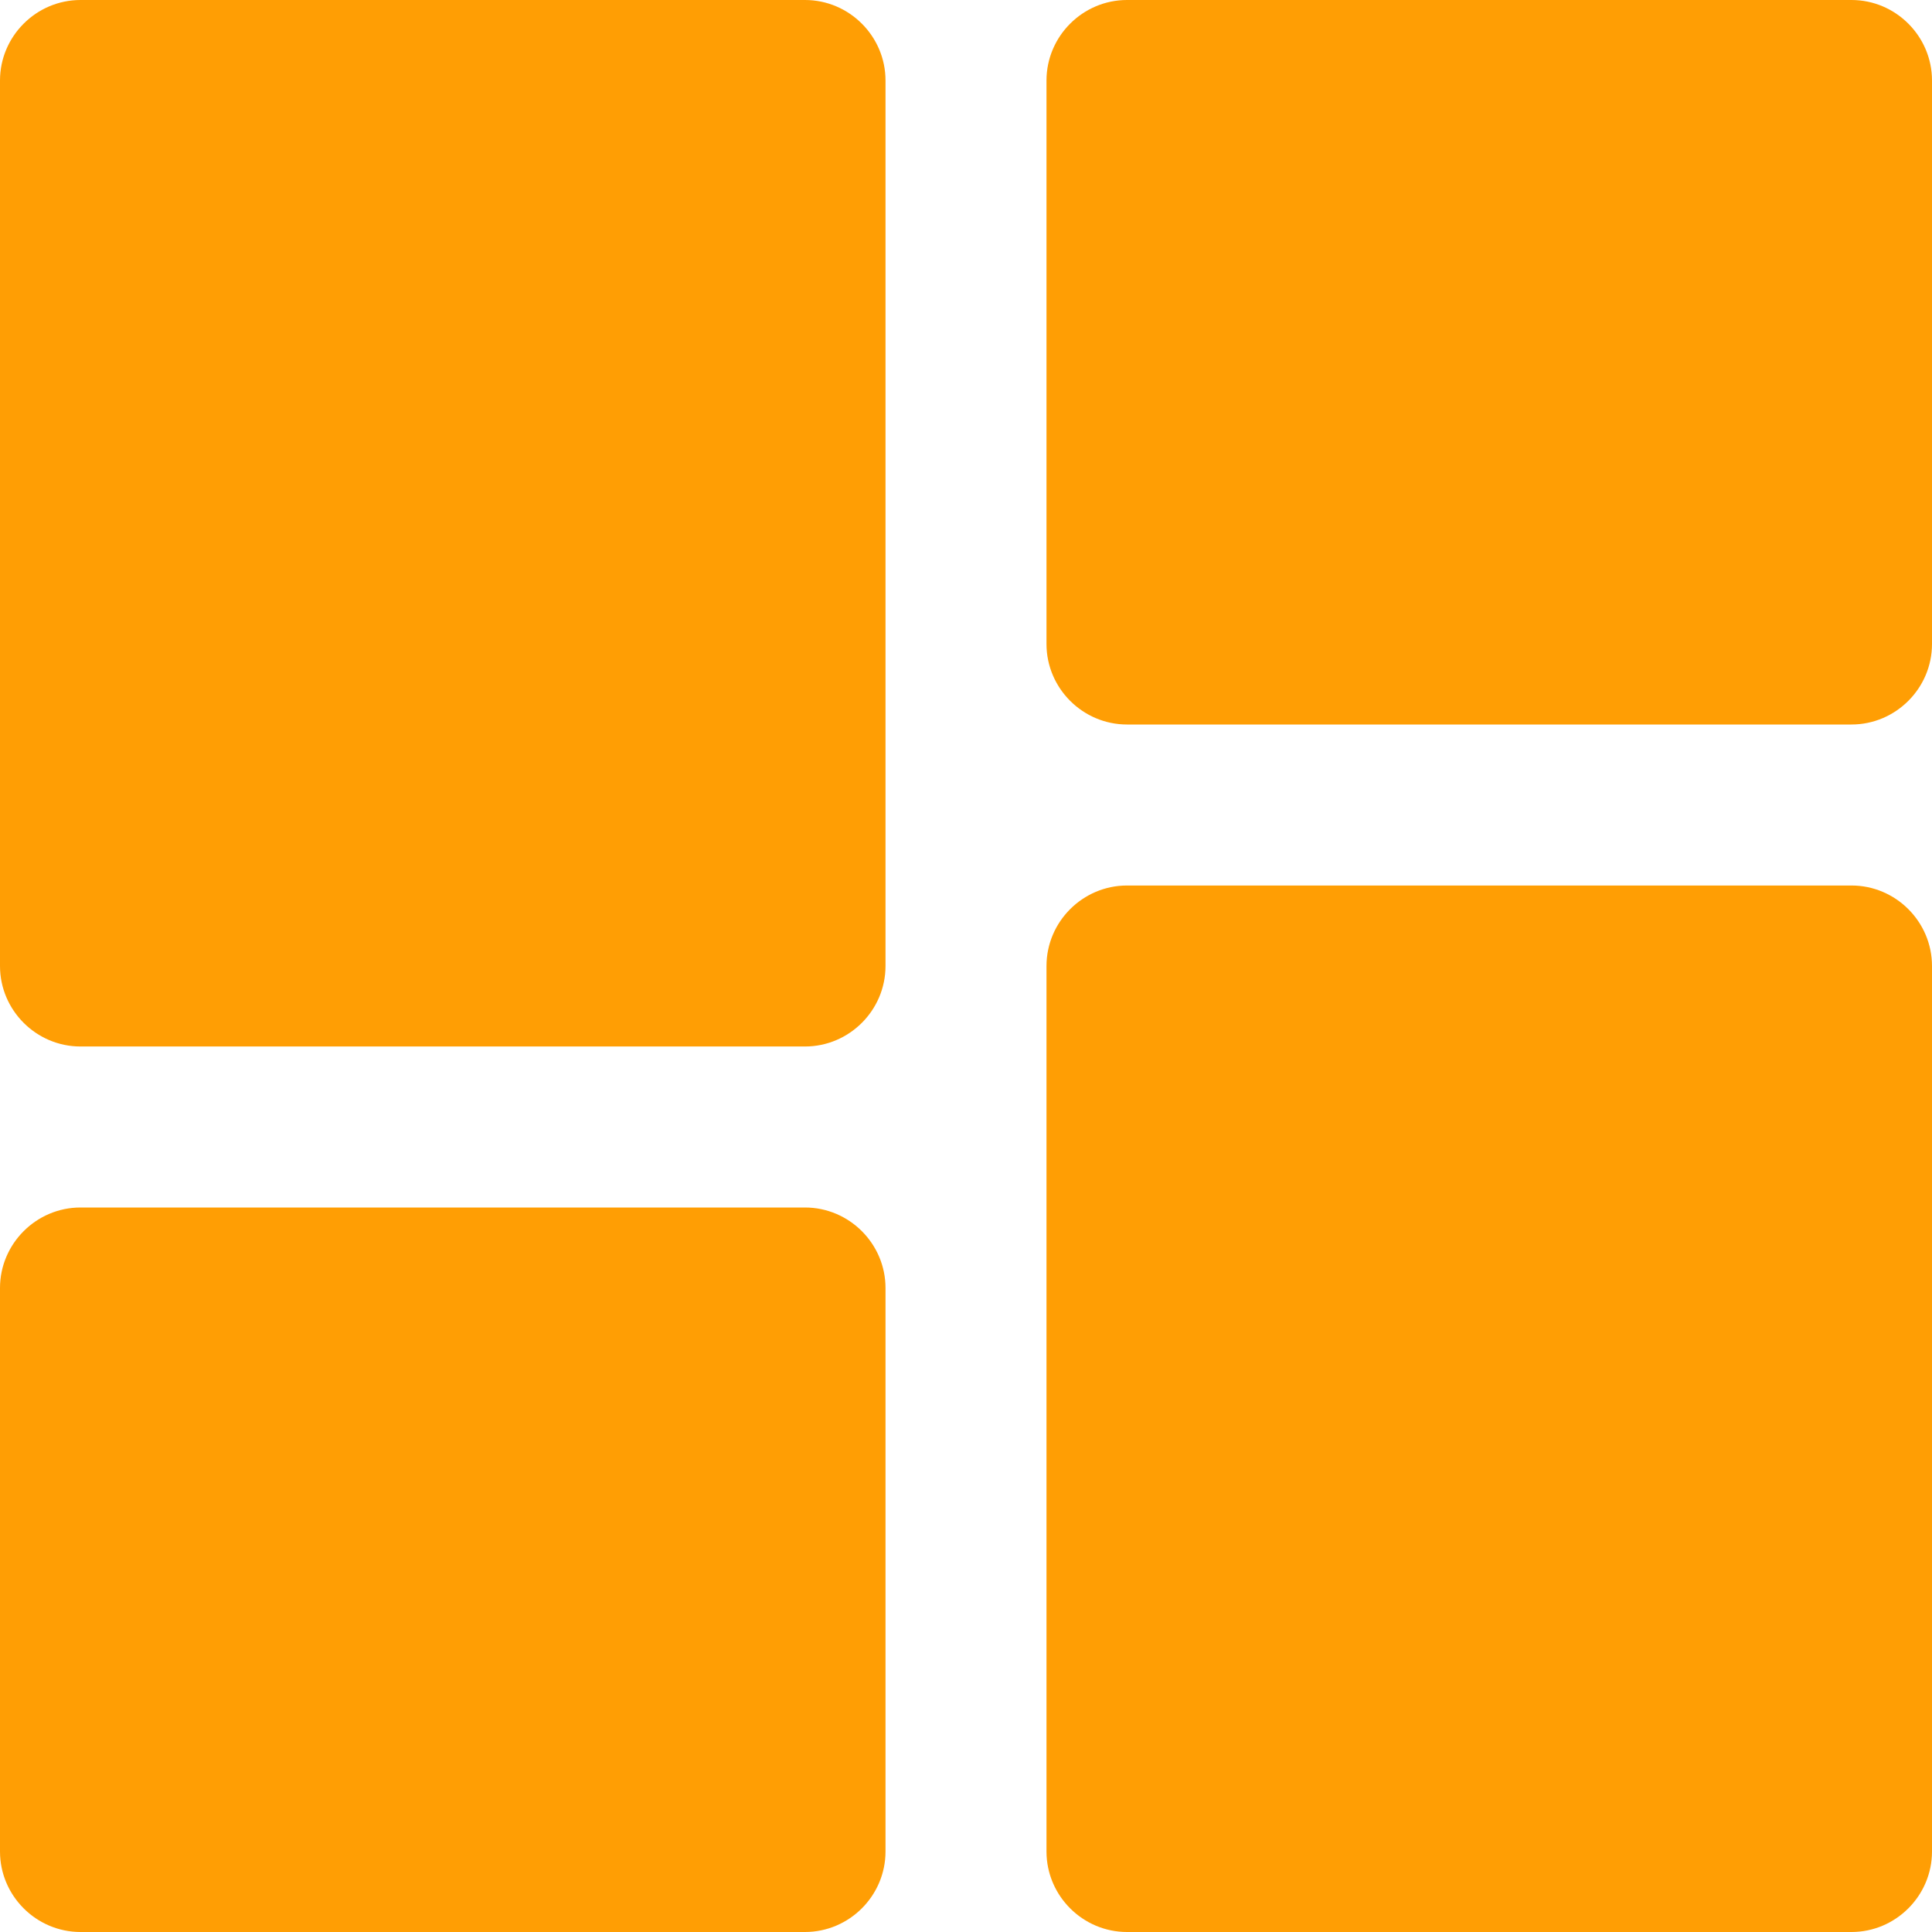
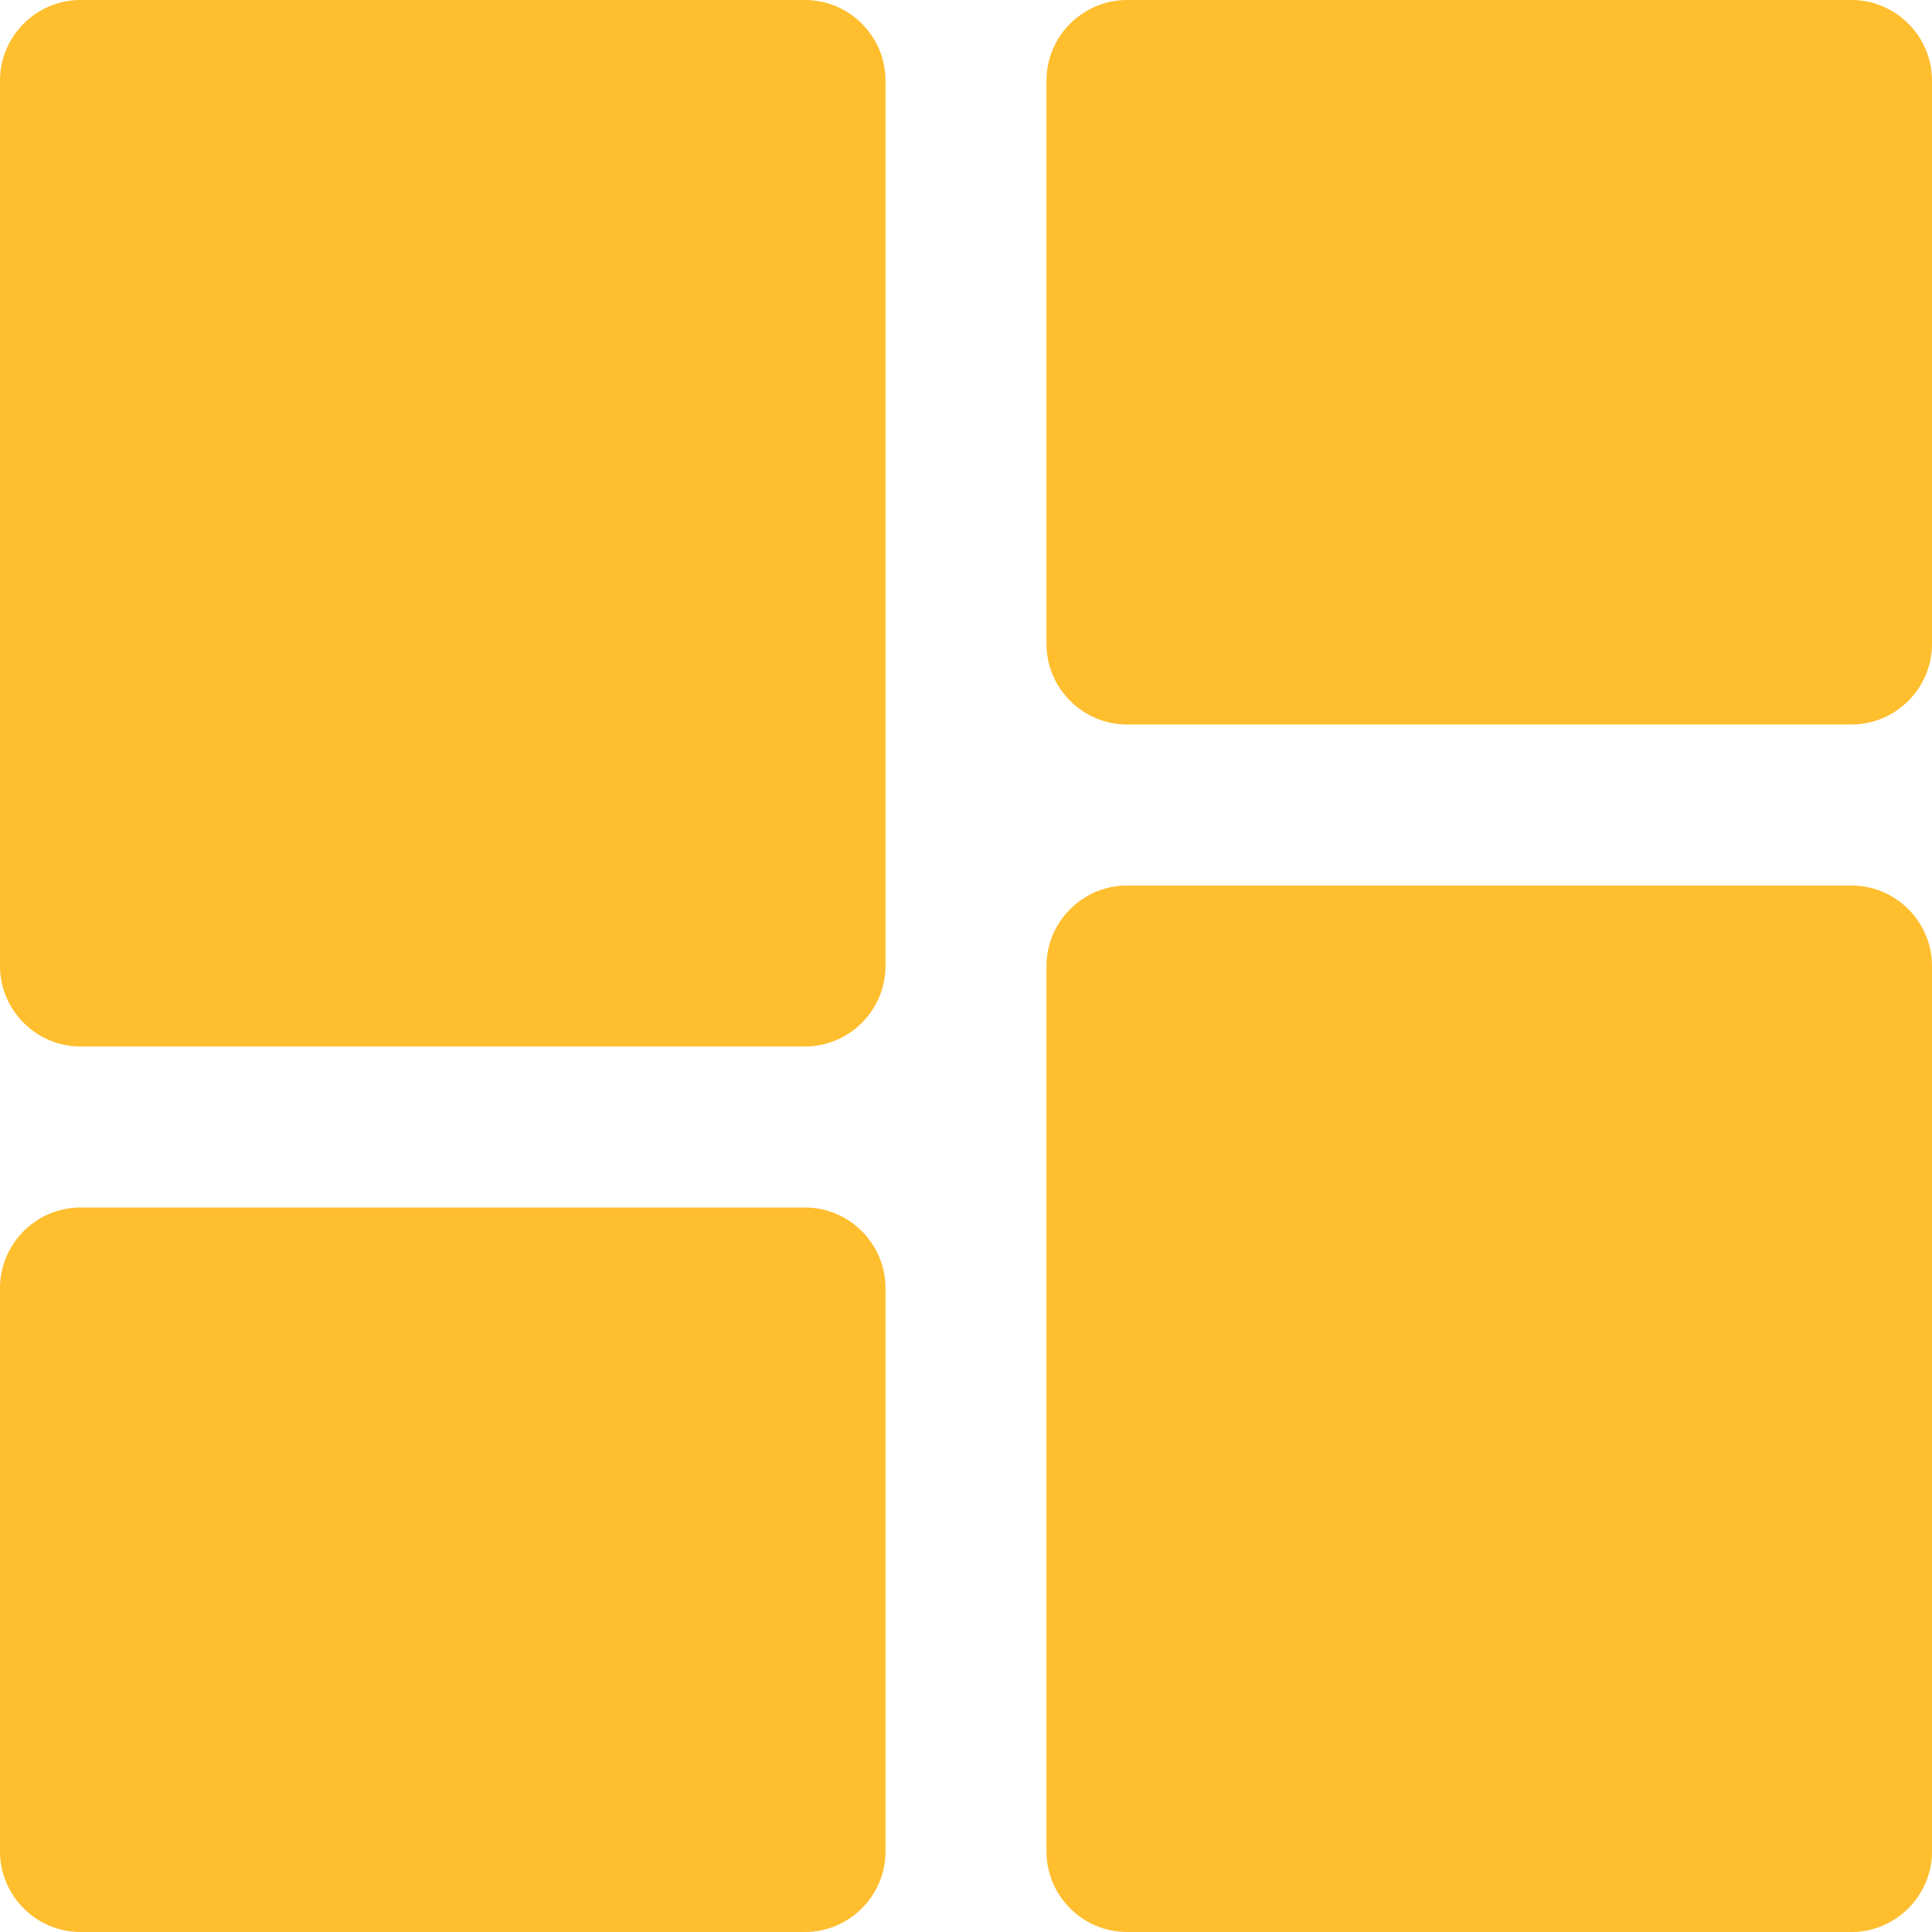
<svg xmlns="http://www.w3.org/2000/svg" version="1.1" id="prefix__Capa_1" x="0" y="0" viewBox="0 0 409.6 409.6" xml:space="preserve">
-   <style type="text/css">.box{fill: #FF9E04;}</style>
+   <style type="text/css">.box{fill: #FFBE2E;}</style>
  <g class="box">
    <path d="M170.665 0h-153.6C7.685 0 0 7.685 0 17.065V204.8c0 9.385 7.685 17.065 17.065 17.065h153.6c9.385 0 17.07-7.68 17.07-17.065V17.065c0-9.38-7.685-17.065-17.07-17.065zM392.535 187.735h-153.6c-9.385 0-17.07 7.68-17.07 17.065v187.735c0 9.38 7.685 17.065 17.07 17.065h153.6c9.38 0 17.065-7.685 17.065-17.065V204.8c0-9.385-7.685-17.065-17.065-17.065zM170.665 256h-153.6C7.685 256 0 263.685 0 273.065v119.47c0 9.38 7.685 17.065 17.065 17.065h153.6c9.385 0 17.07-7.685 17.07-17.065v-119.47c0-9.38-7.685-17.065-17.07-17.065zM392.535 0h-153.6c-9.385 0-17.07 7.685-17.07 17.065v119.47c0 9.38 7.685 17.065 17.07 17.065h153.6c9.38 0 17.065-7.685 17.065-17.065V17.065C409.6 7.685 401.915 0 392.535 0z" />
  </g>
</svg>
